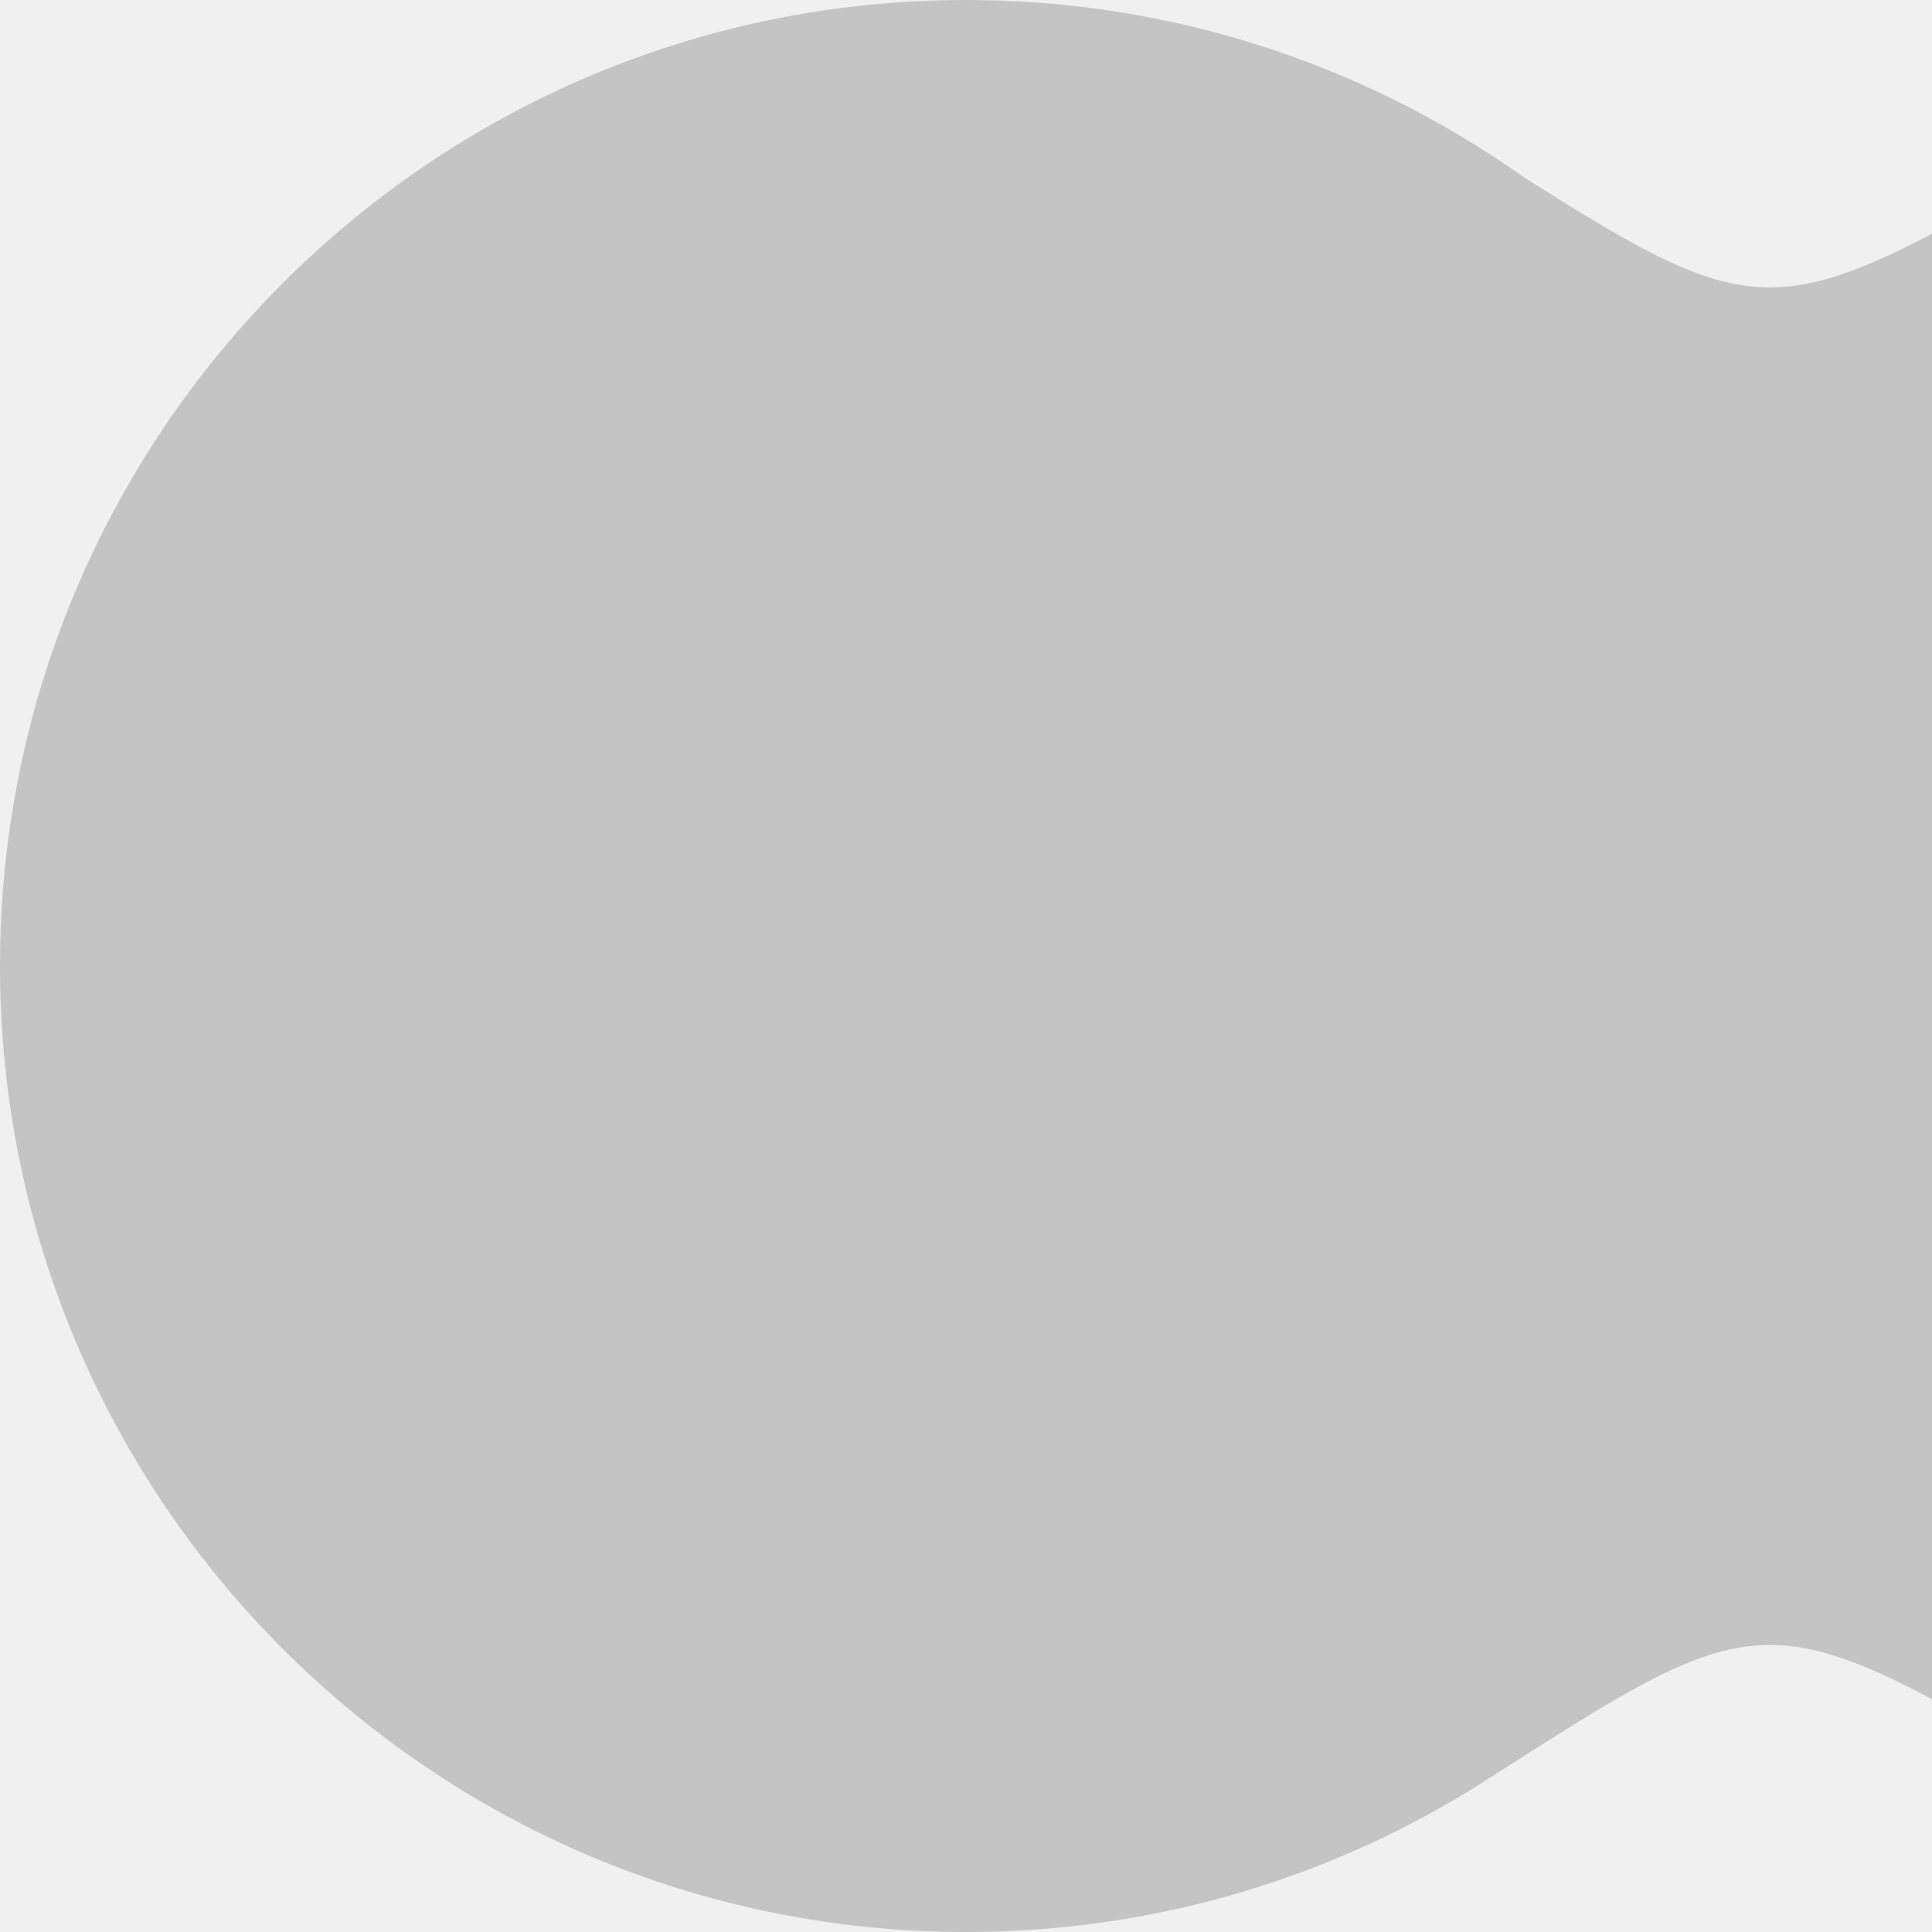
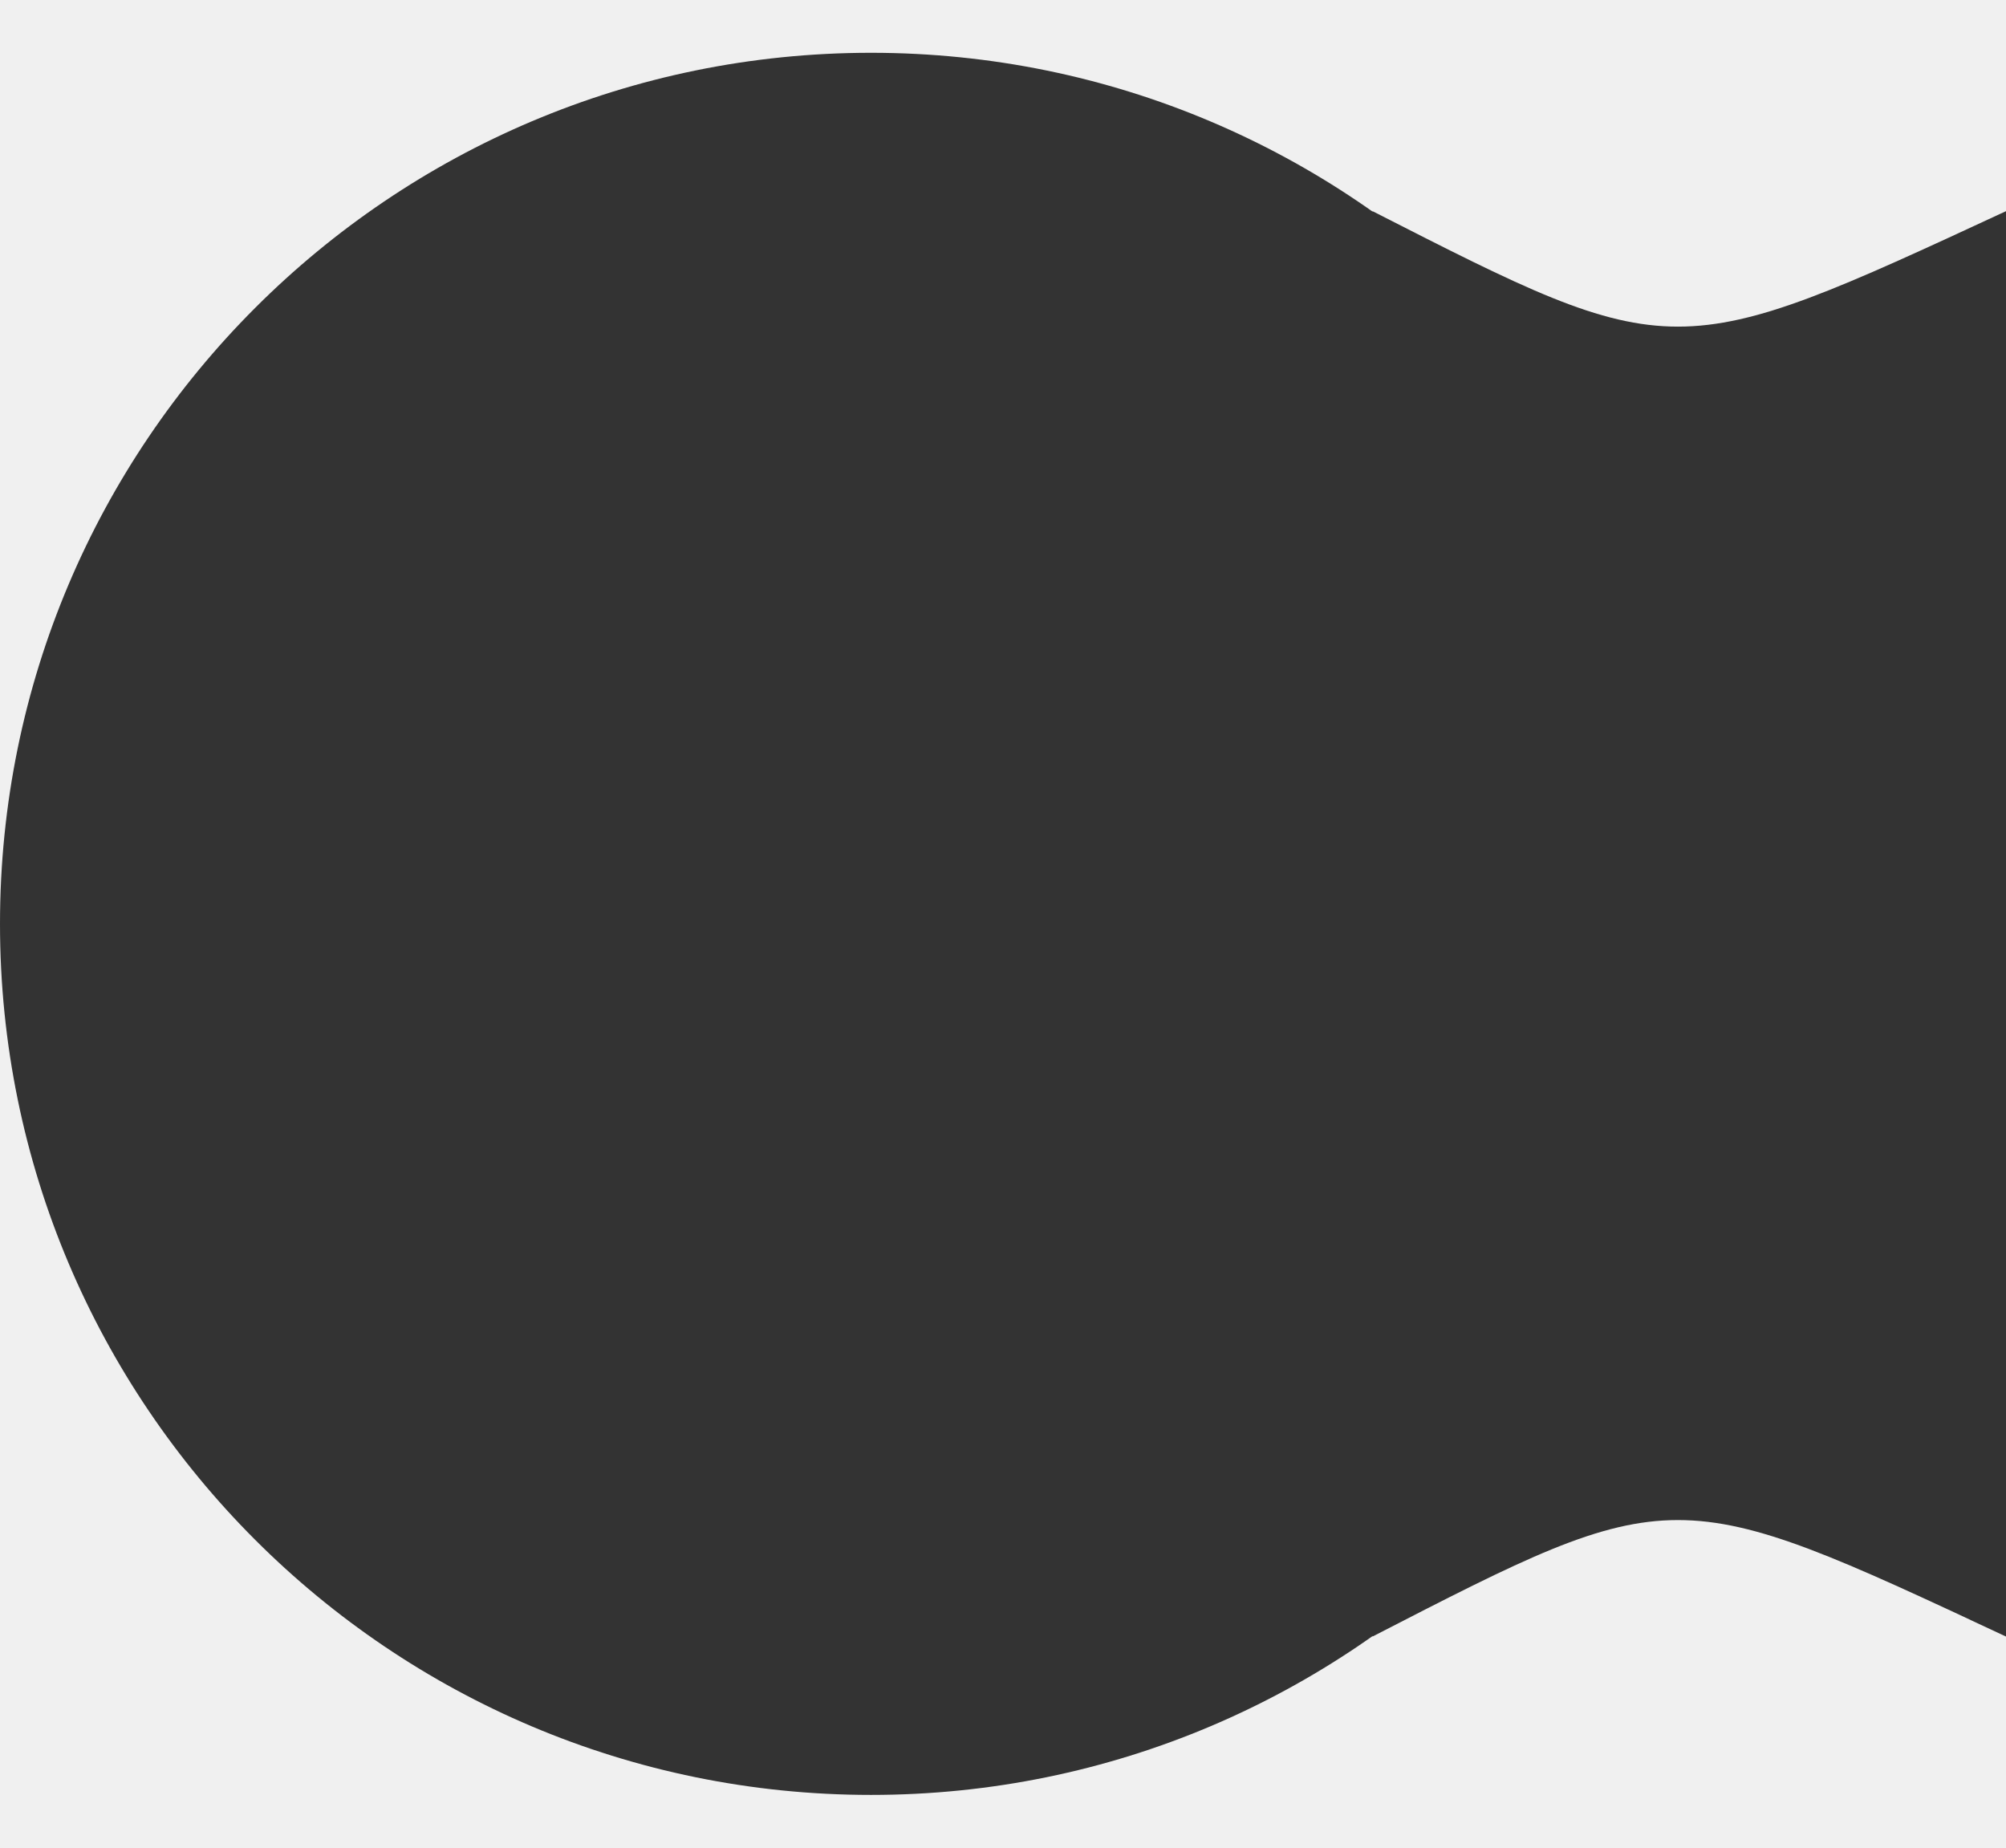
- <svg xmlns="http://www.w3.org/2000/svg" width="35" height="35" viewBox="0 0 35 35" fill="none">
-   <g clip-path="url(#clip0)">
-     <circle cx="17.5" cy="17.5" r="17.5" fill="#C4C4C4" />
-     <path d="M27 2.827C32 6 32 6 37.5 2.827V32.2C32 29 32 29 27 32.2V2.827Z" fill="#C4C4C4" />
-   </g>
-   <defs>
-     <clipPath id="clip0">
-       <rect width="35" height="35" fill="white" />
-     </clipPath>
-   </defs>
+ <svg xmlns="http://www.w3.org/2000/svg" width="38" height="35" viewBox="0 0 38 35" fill="none">
+   <circle cx="16.5" cy="17.5" r="16.5" fill="#333" />
+   <path d="M26 4C31.714 6.916 31.714 6.916 38 4V31C31.714 28.058 31.714 28.058 26 31V4Z" fill="#333" />
</svg>
